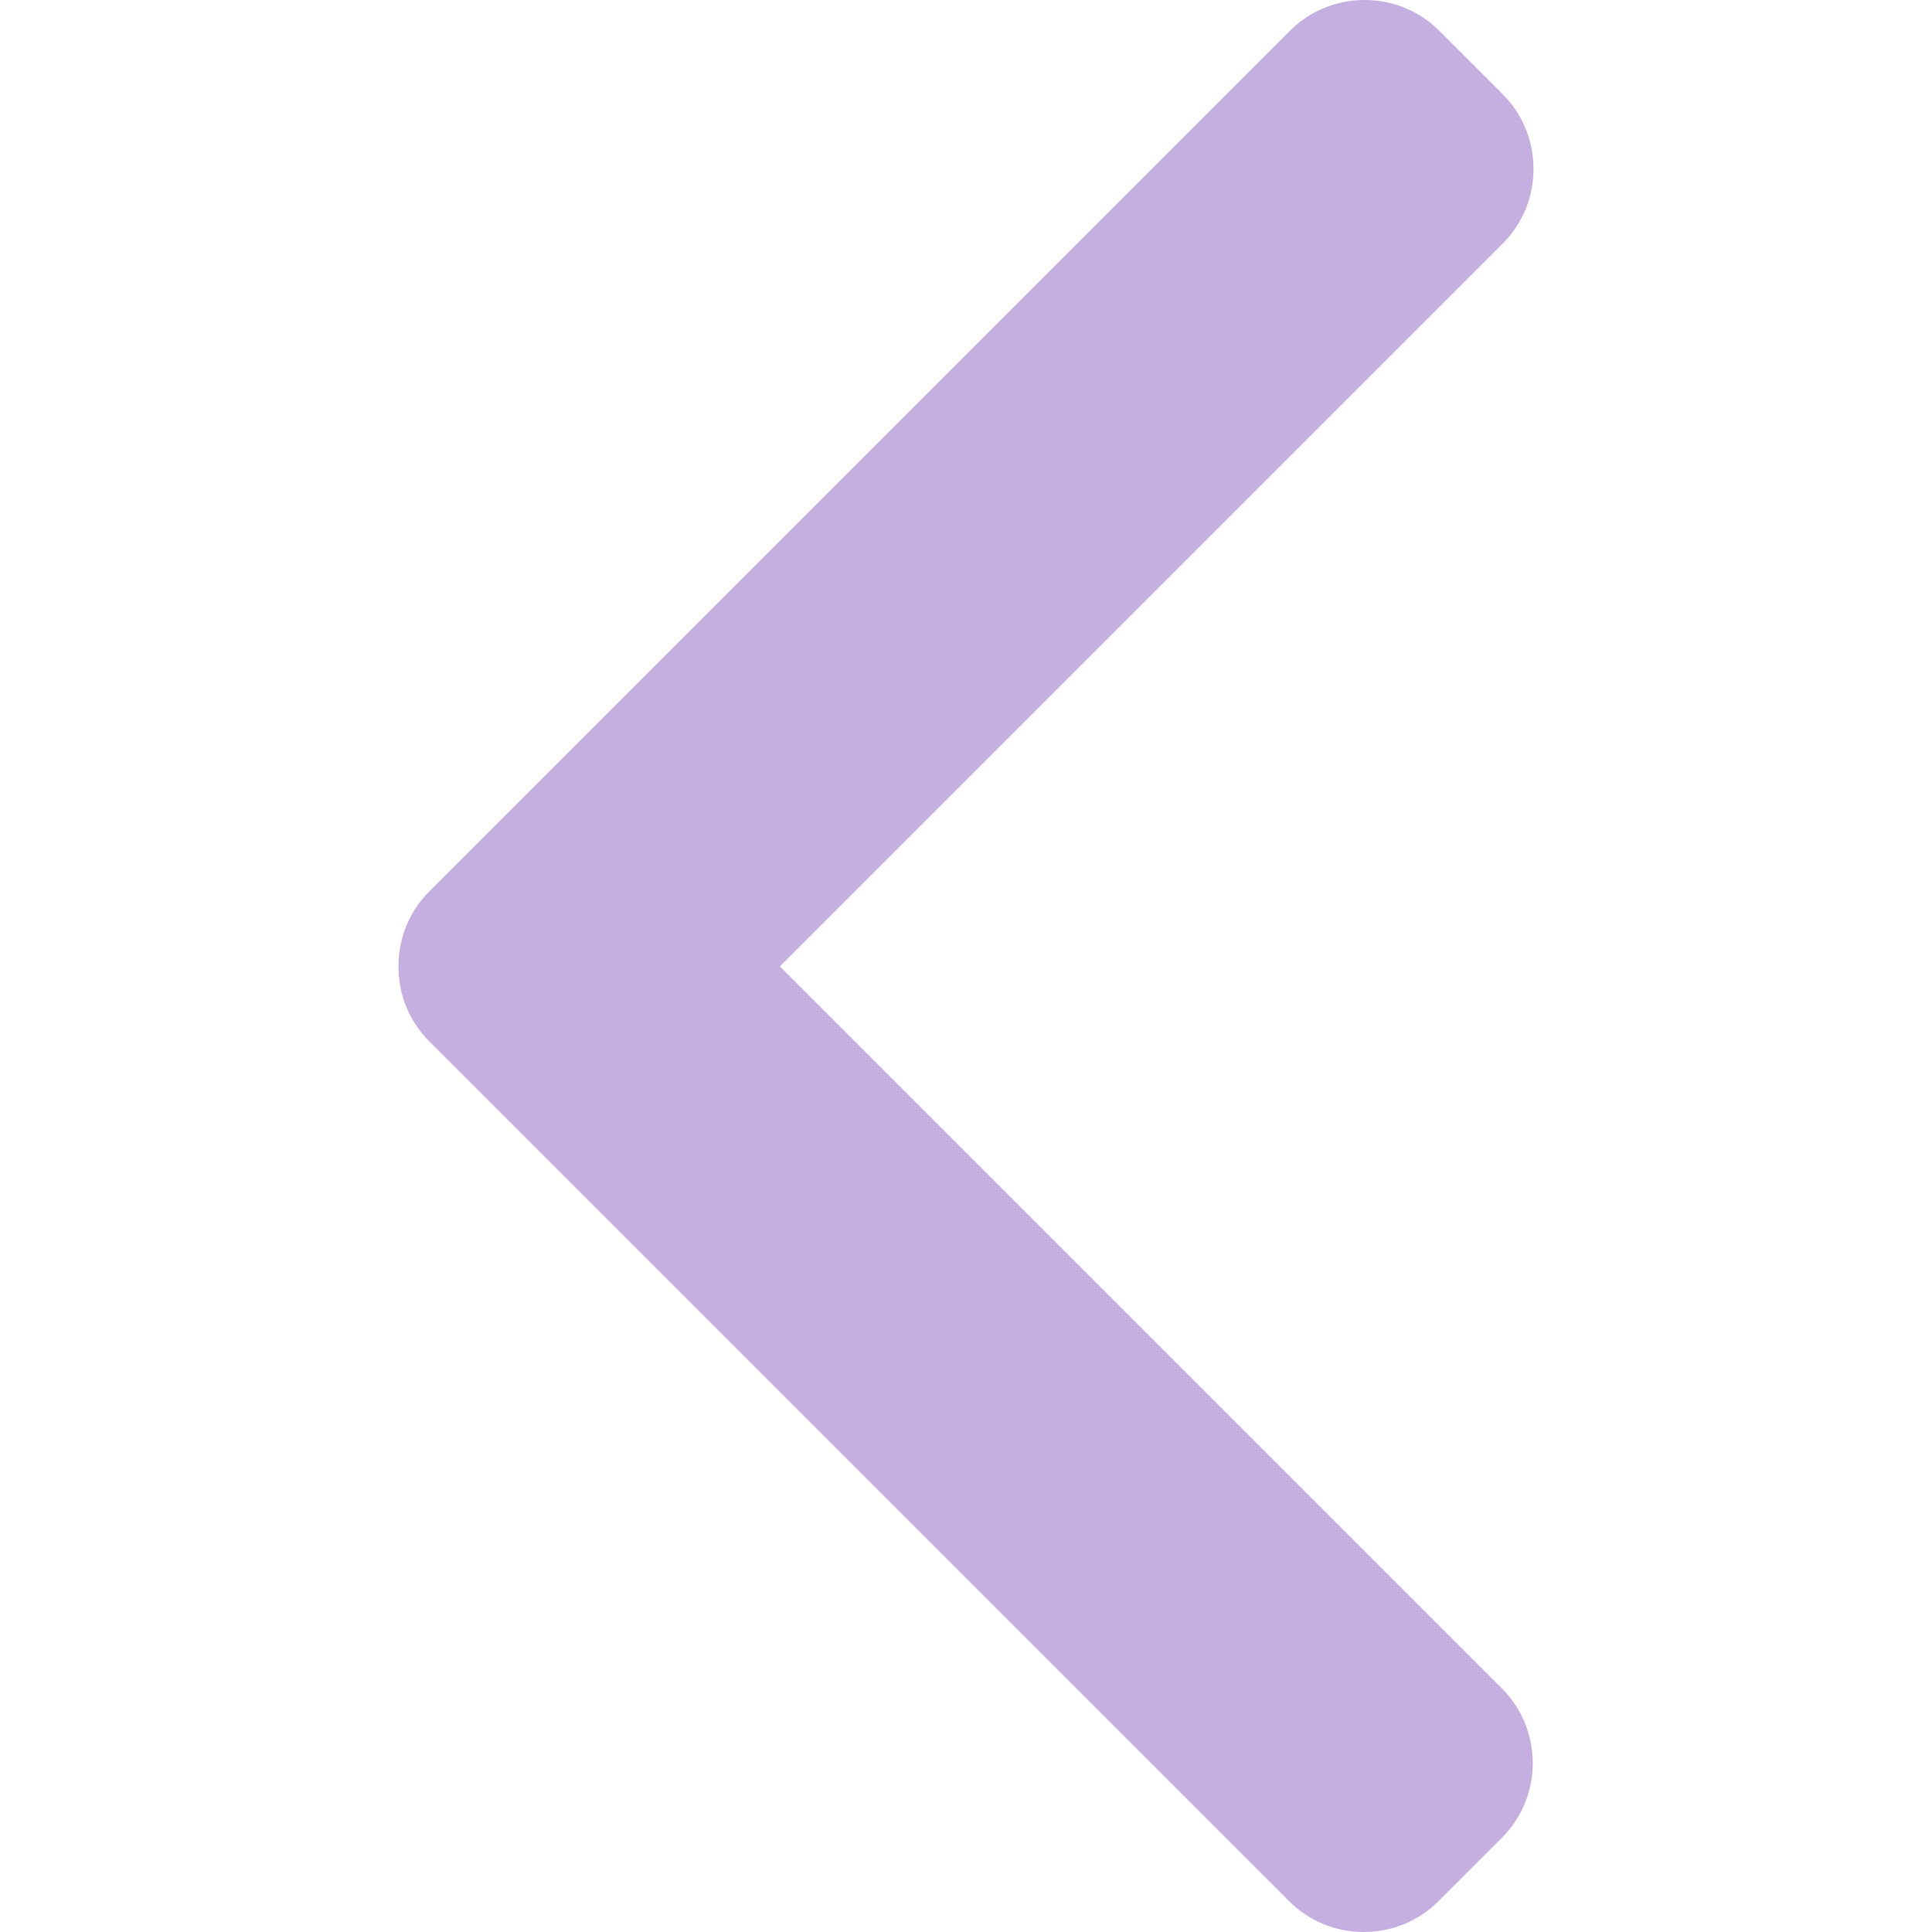
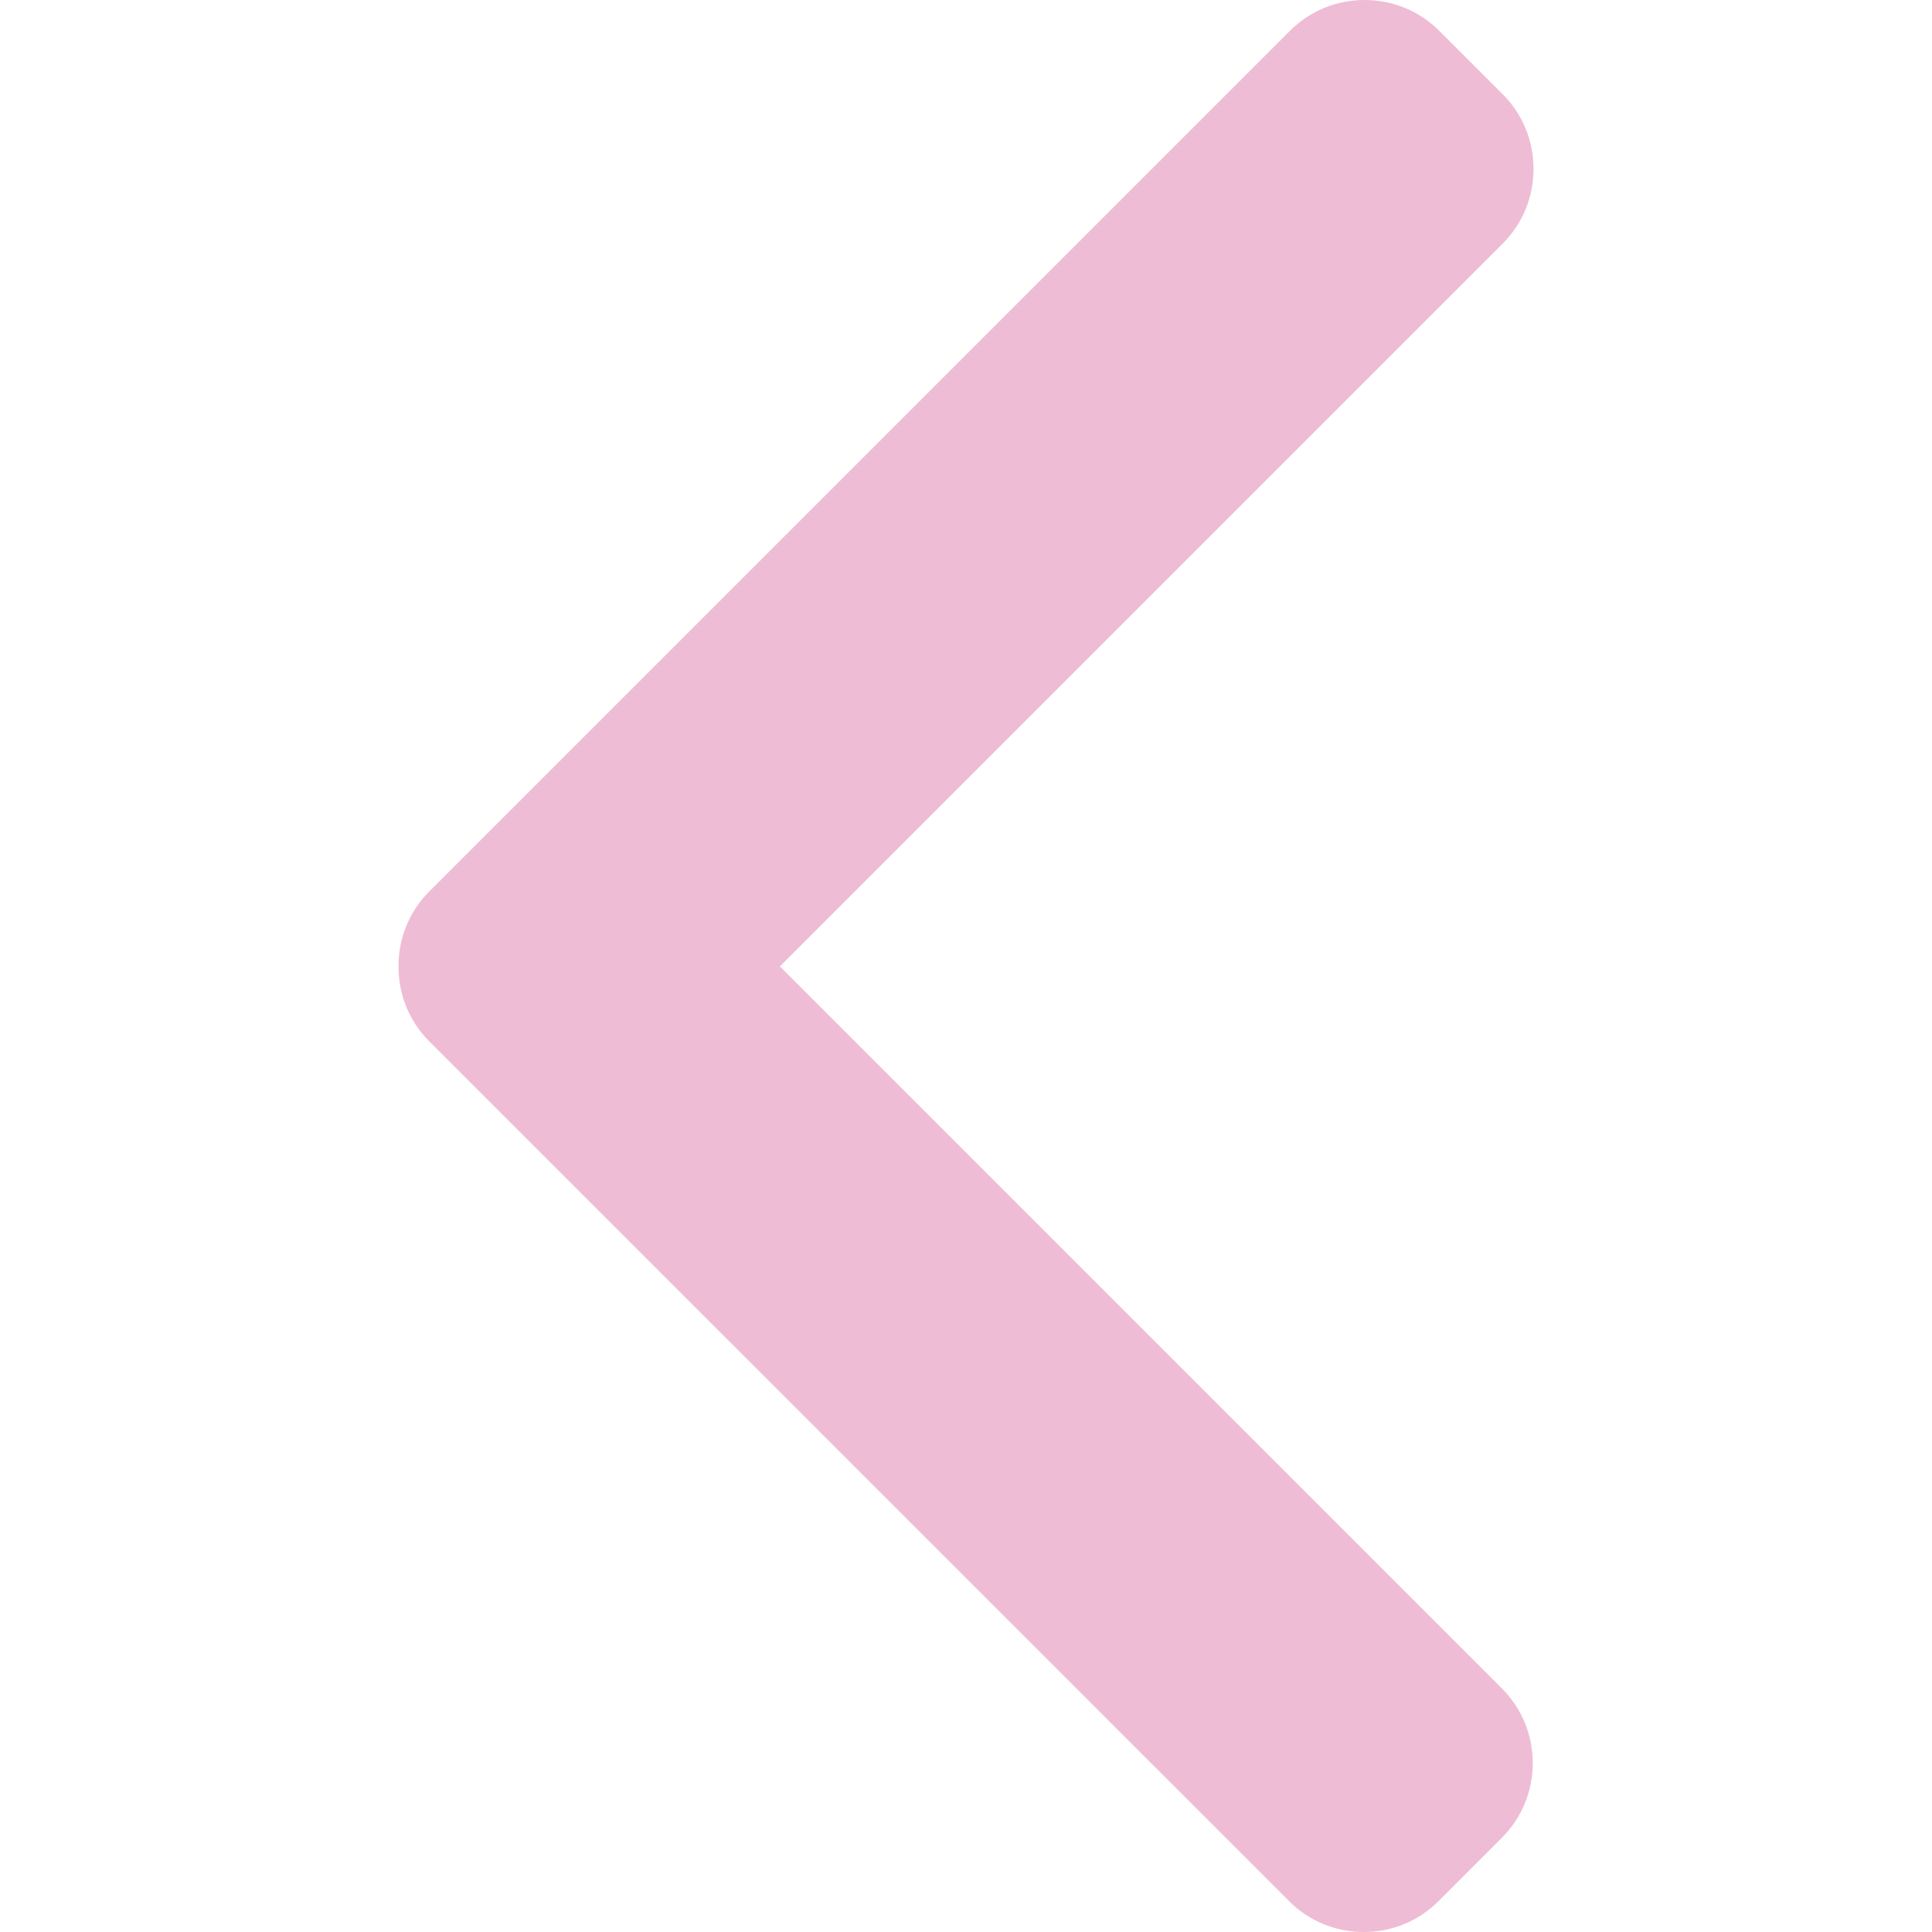
<svg xmlns="http://www.w3.org/2000/svg" version="1.1" id="Layer_1" x="0px" y="0px" viewBox="0 0 492 492" style="enable-background:new 0 0 492 492;" xml:space="preserve">
  <g>
    <g>
-       <path fill="#c5aee0" d="M198.608,246.104L382.664,62.04c5.068-5.056,7.856-11.816,7.856-19.024c0-7.212-2.788-13.968-7.856-19.032l-16.128-16.12    C361.476,2.792,354.712,0,347.504,0s-13.964,2.792-19.028,7.864L109.328,227.008c-5.084,5.08-7.868,11.868-7.848,19.084    c-0.02,7.248,2.76,14.028,7.848,19.112l218.944,218.932c5.064,5.072,11.82,7.864,19.032,7.864c7.208,0,13.964-2.792,19.032-7.864    l16.124-16.12c10.492-10.492,10.492-27.572,0-38.06L198.608,246.104z" />
+       <path fill="#efbcd5" d="M198.608,246.104L382.664,62.04c5.068-5.056,7.856-11.816,7.856-19.024c0-7.212-2.788-13.968-7.856-19.032l-16.128-16.12    C361.476,2.792,354.712,0,347.504,0s-13.964,2.792-19.028,7.864L109.328,227.008c-5.084,5.08-7.868,11.868-7.848,19.084    c-0.02,7.248,2.76,14.028,7.848,19.112l218.944,218.932c5.064,5.072,11.82,7.864,19.032,7.864c7.208,0,13.964-2.792,19.032-7.864    l16.124-16.12c10.492-10.492,10.492-27.572,0-38.06L198.608,246.104z" />
    </g>
  </g>
  <g>
</g>
  <g>
</g>
  <g>
</g>
  <g>
</g>
  <g>
</g>
  <g>
</g>
  <g>
</g>
  <g>
</g>
  <g>
</g>
  <g>
</g>
  <g>
</g>
  <g>
</g>
  <g>
</g>
  <g>
</g>
  <g>
</g>
</svg>
